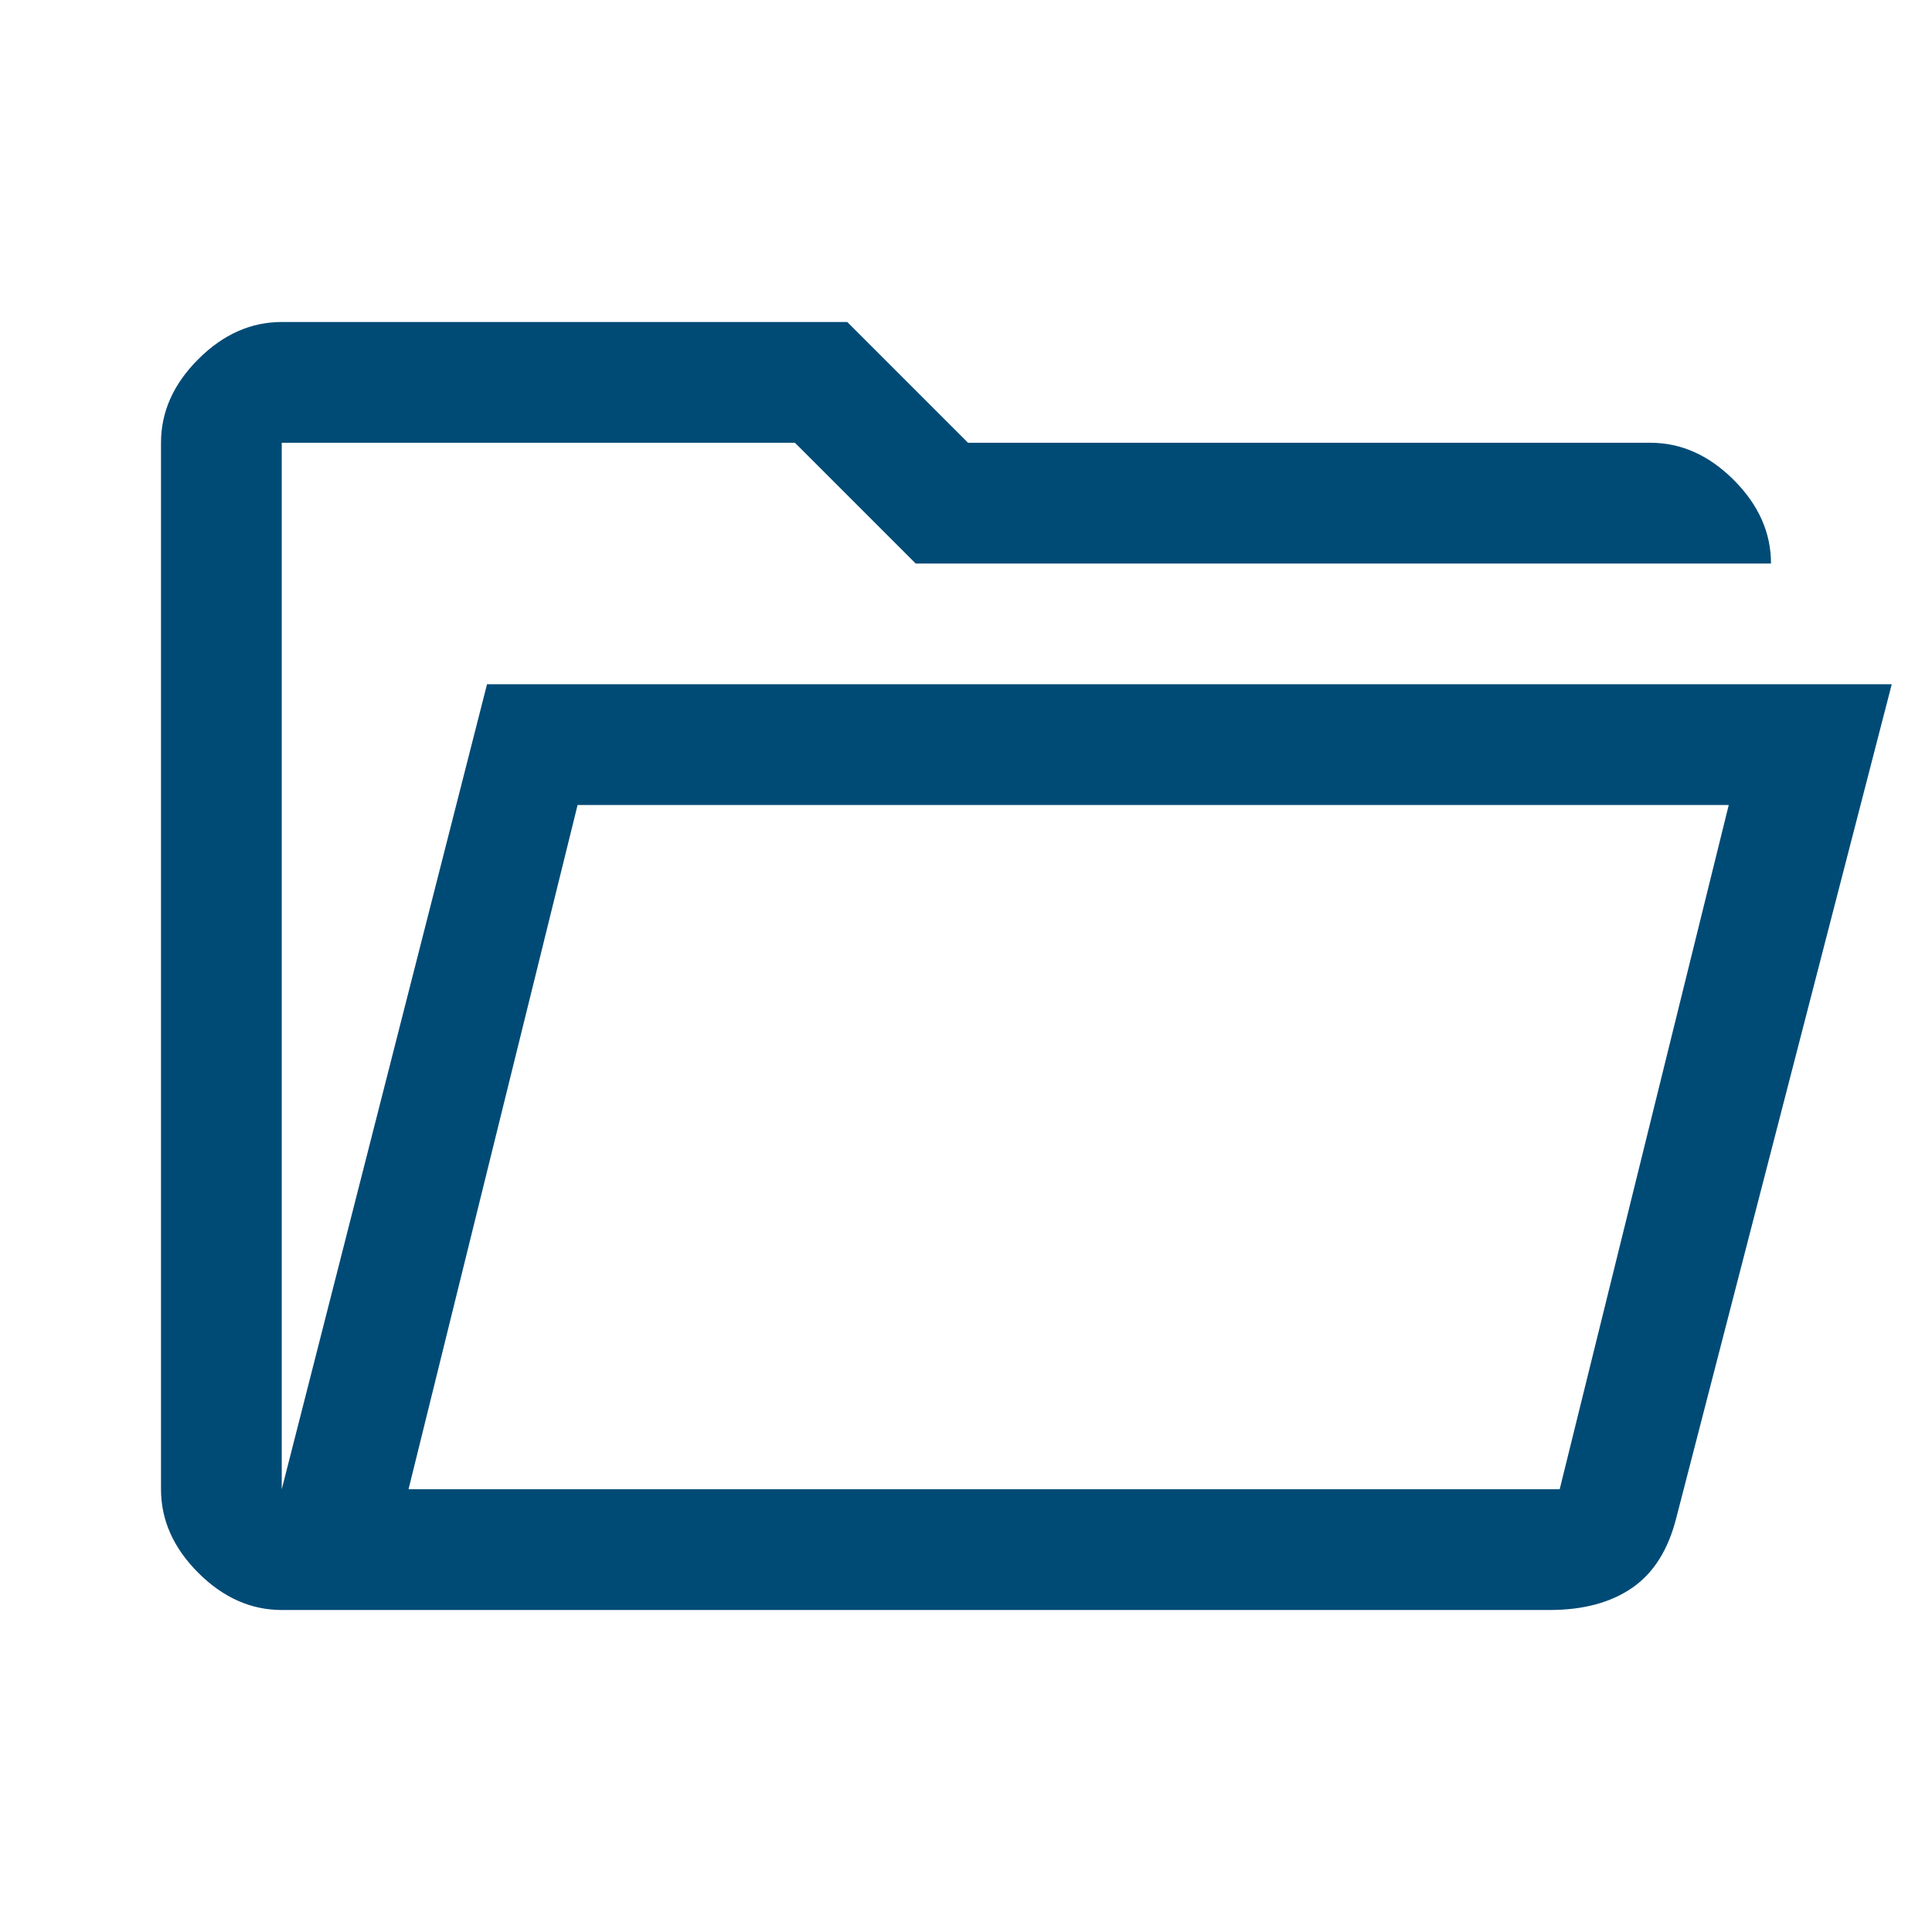
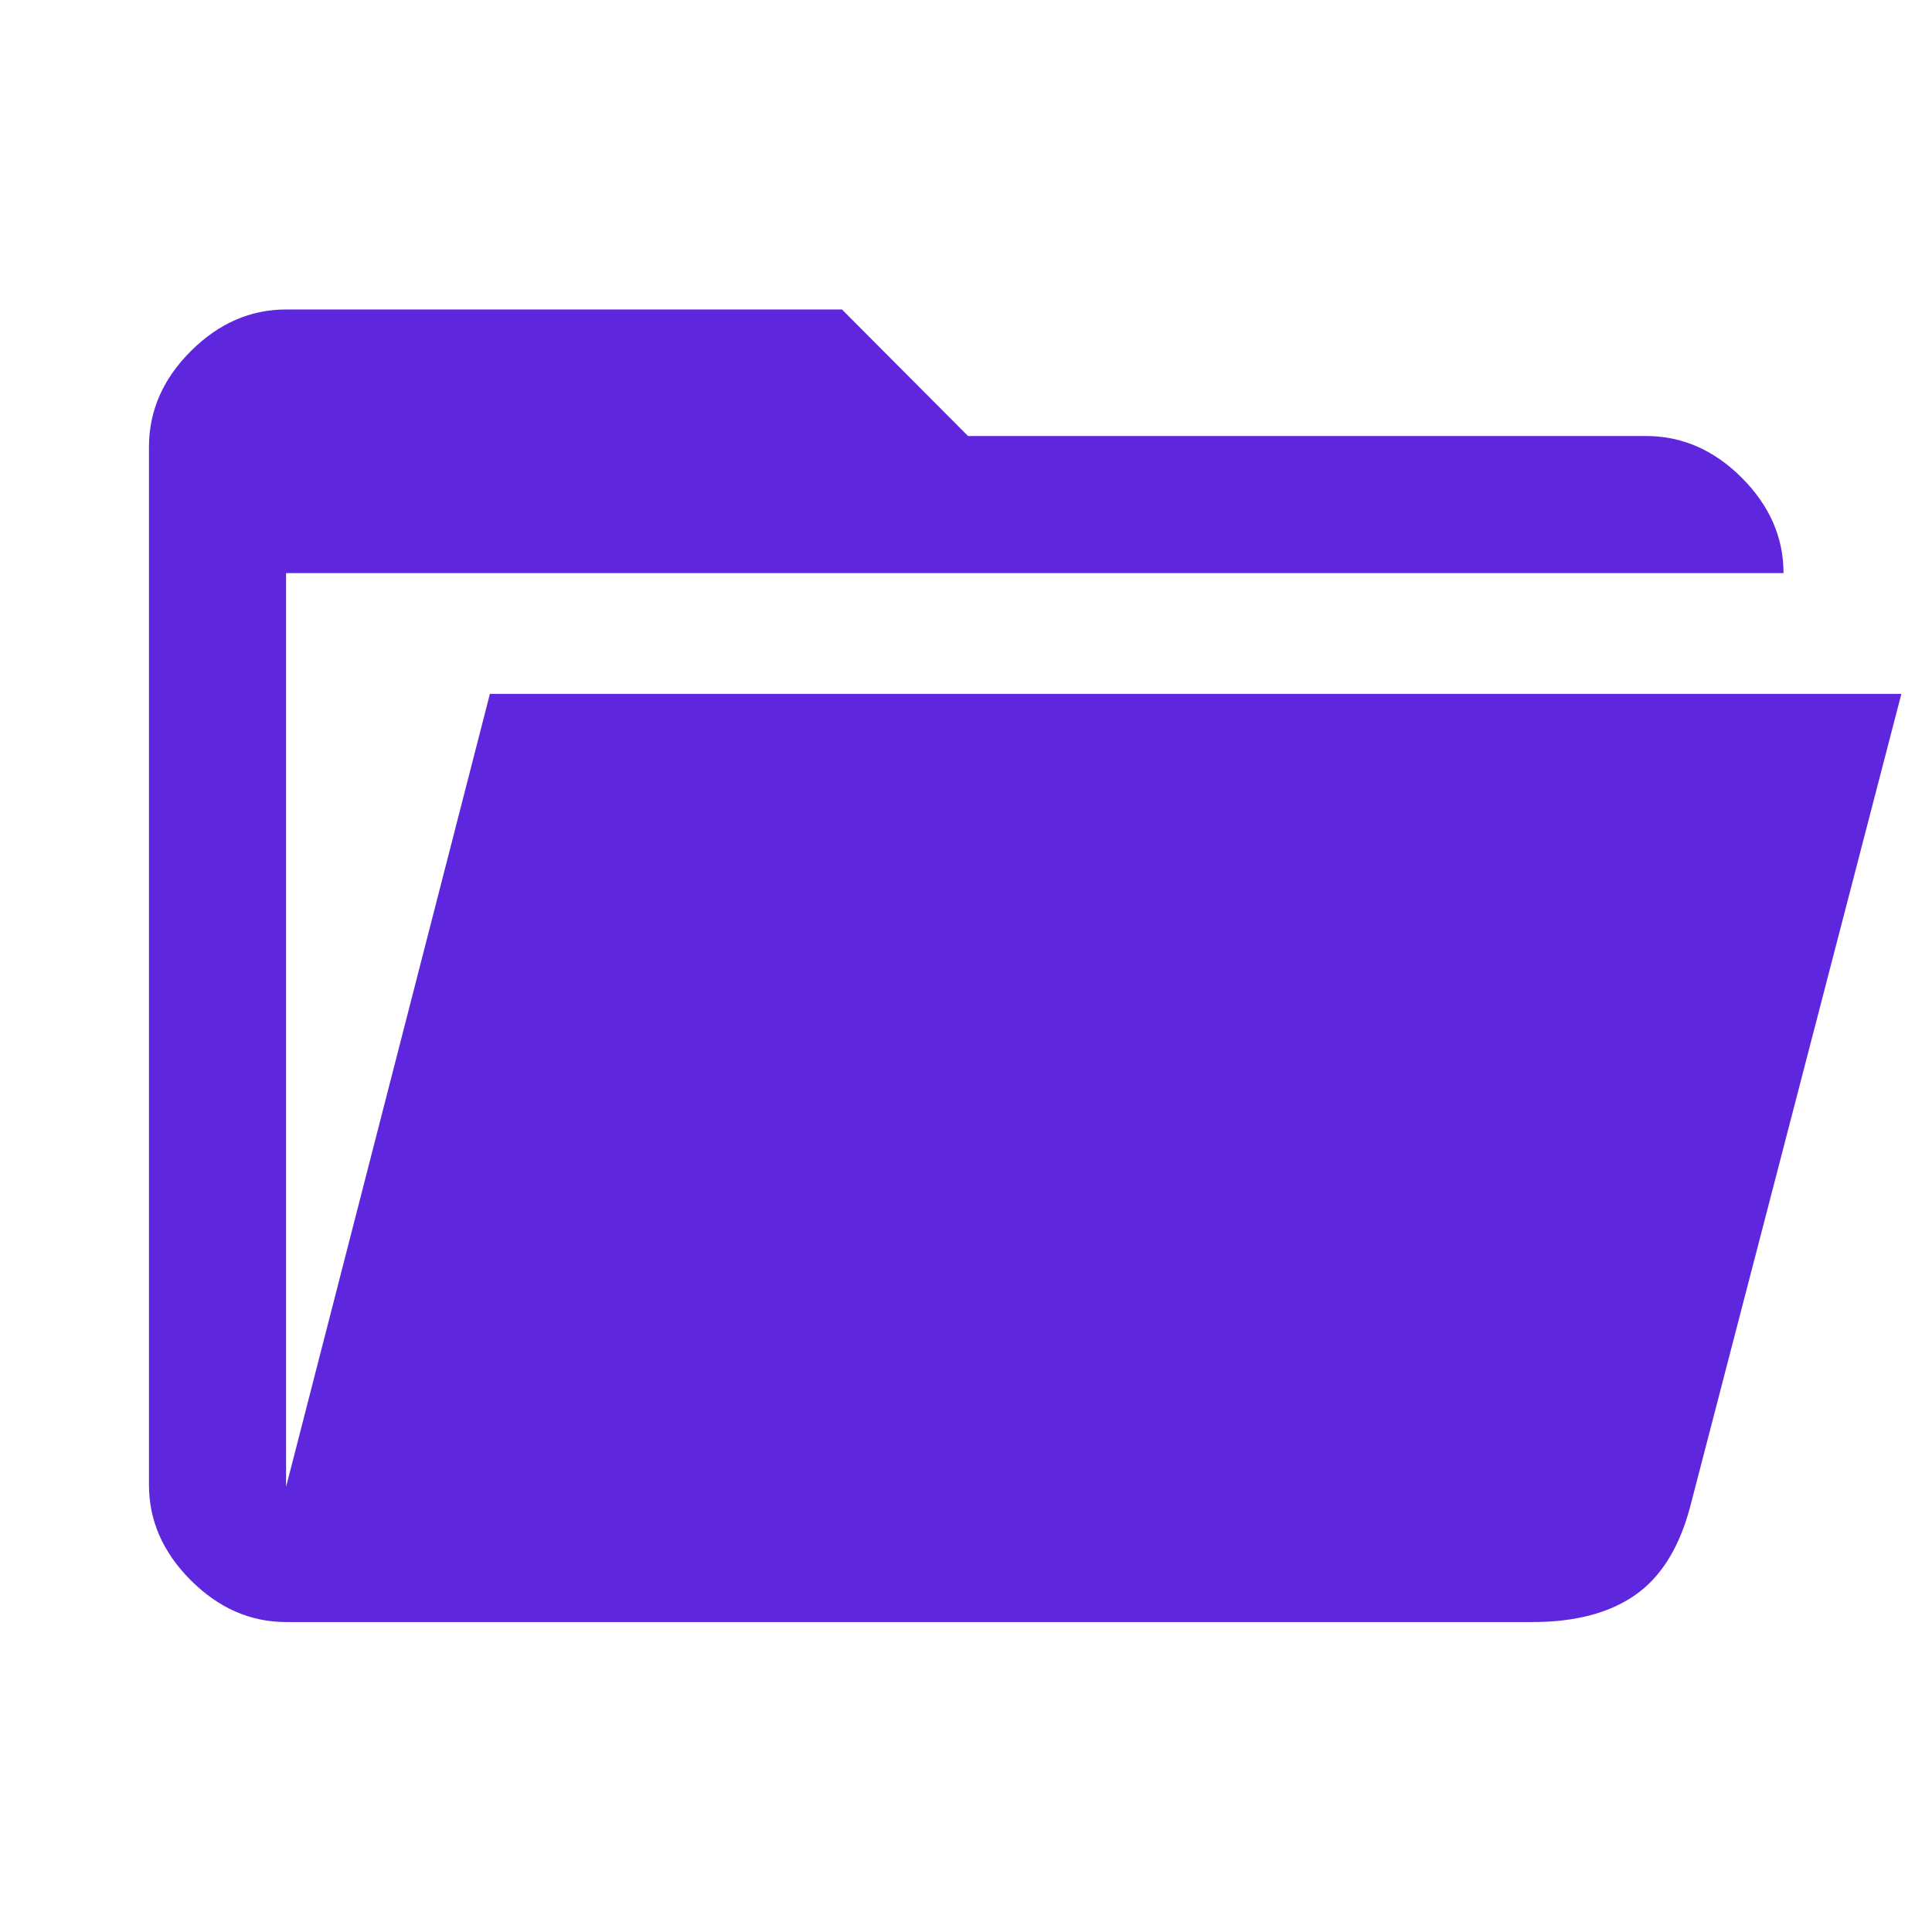
- <svg xmlns="http://www.w3.org/2000/svg" height="48" width="48">
-   <path d="M7 40q-1.15 0-2.075-.925Q4 38.15 4 37V11q0-1.15.925-2.075Q5.85 8 7 8h14.05l3 3H41q1.15 0 2.075.925Q44 12.85 44 14H22.75l-3-3H7v26l5.1-20H47l-5.35 20.7q-.3 1.2-1.1 1.75T38.5 40Zm3.15-3h28.6l4.2-17h-28.6Zm0 0 4.2-17-4.2 17ZM7 14v-3 3Z" fill="#004B76" />
+ <svg xmlns="http://www.w3.org/2000/svg" height="48" viewBox="0 -960 960 960" width="48">
+   <path d="M142.152-154.022q-26.599 0-47.365-20.765-20.765-20.766-20.765-47.365v-515.696q0-26.937 20.765-47.653 20.766-20.717 47.365-20.717H418.37l62.63 62.87h336.848q26.937 0 47.653 20.766 20.717 20.766 20.717 47.365H142.152v454.021l101.283-394.021h701.348L839.696-210.783q-8.152 30.218-27.381 43.49-19.228 13.271-50.685 13.271H142.152Z" fill="#5e27dd" />
</svg>
